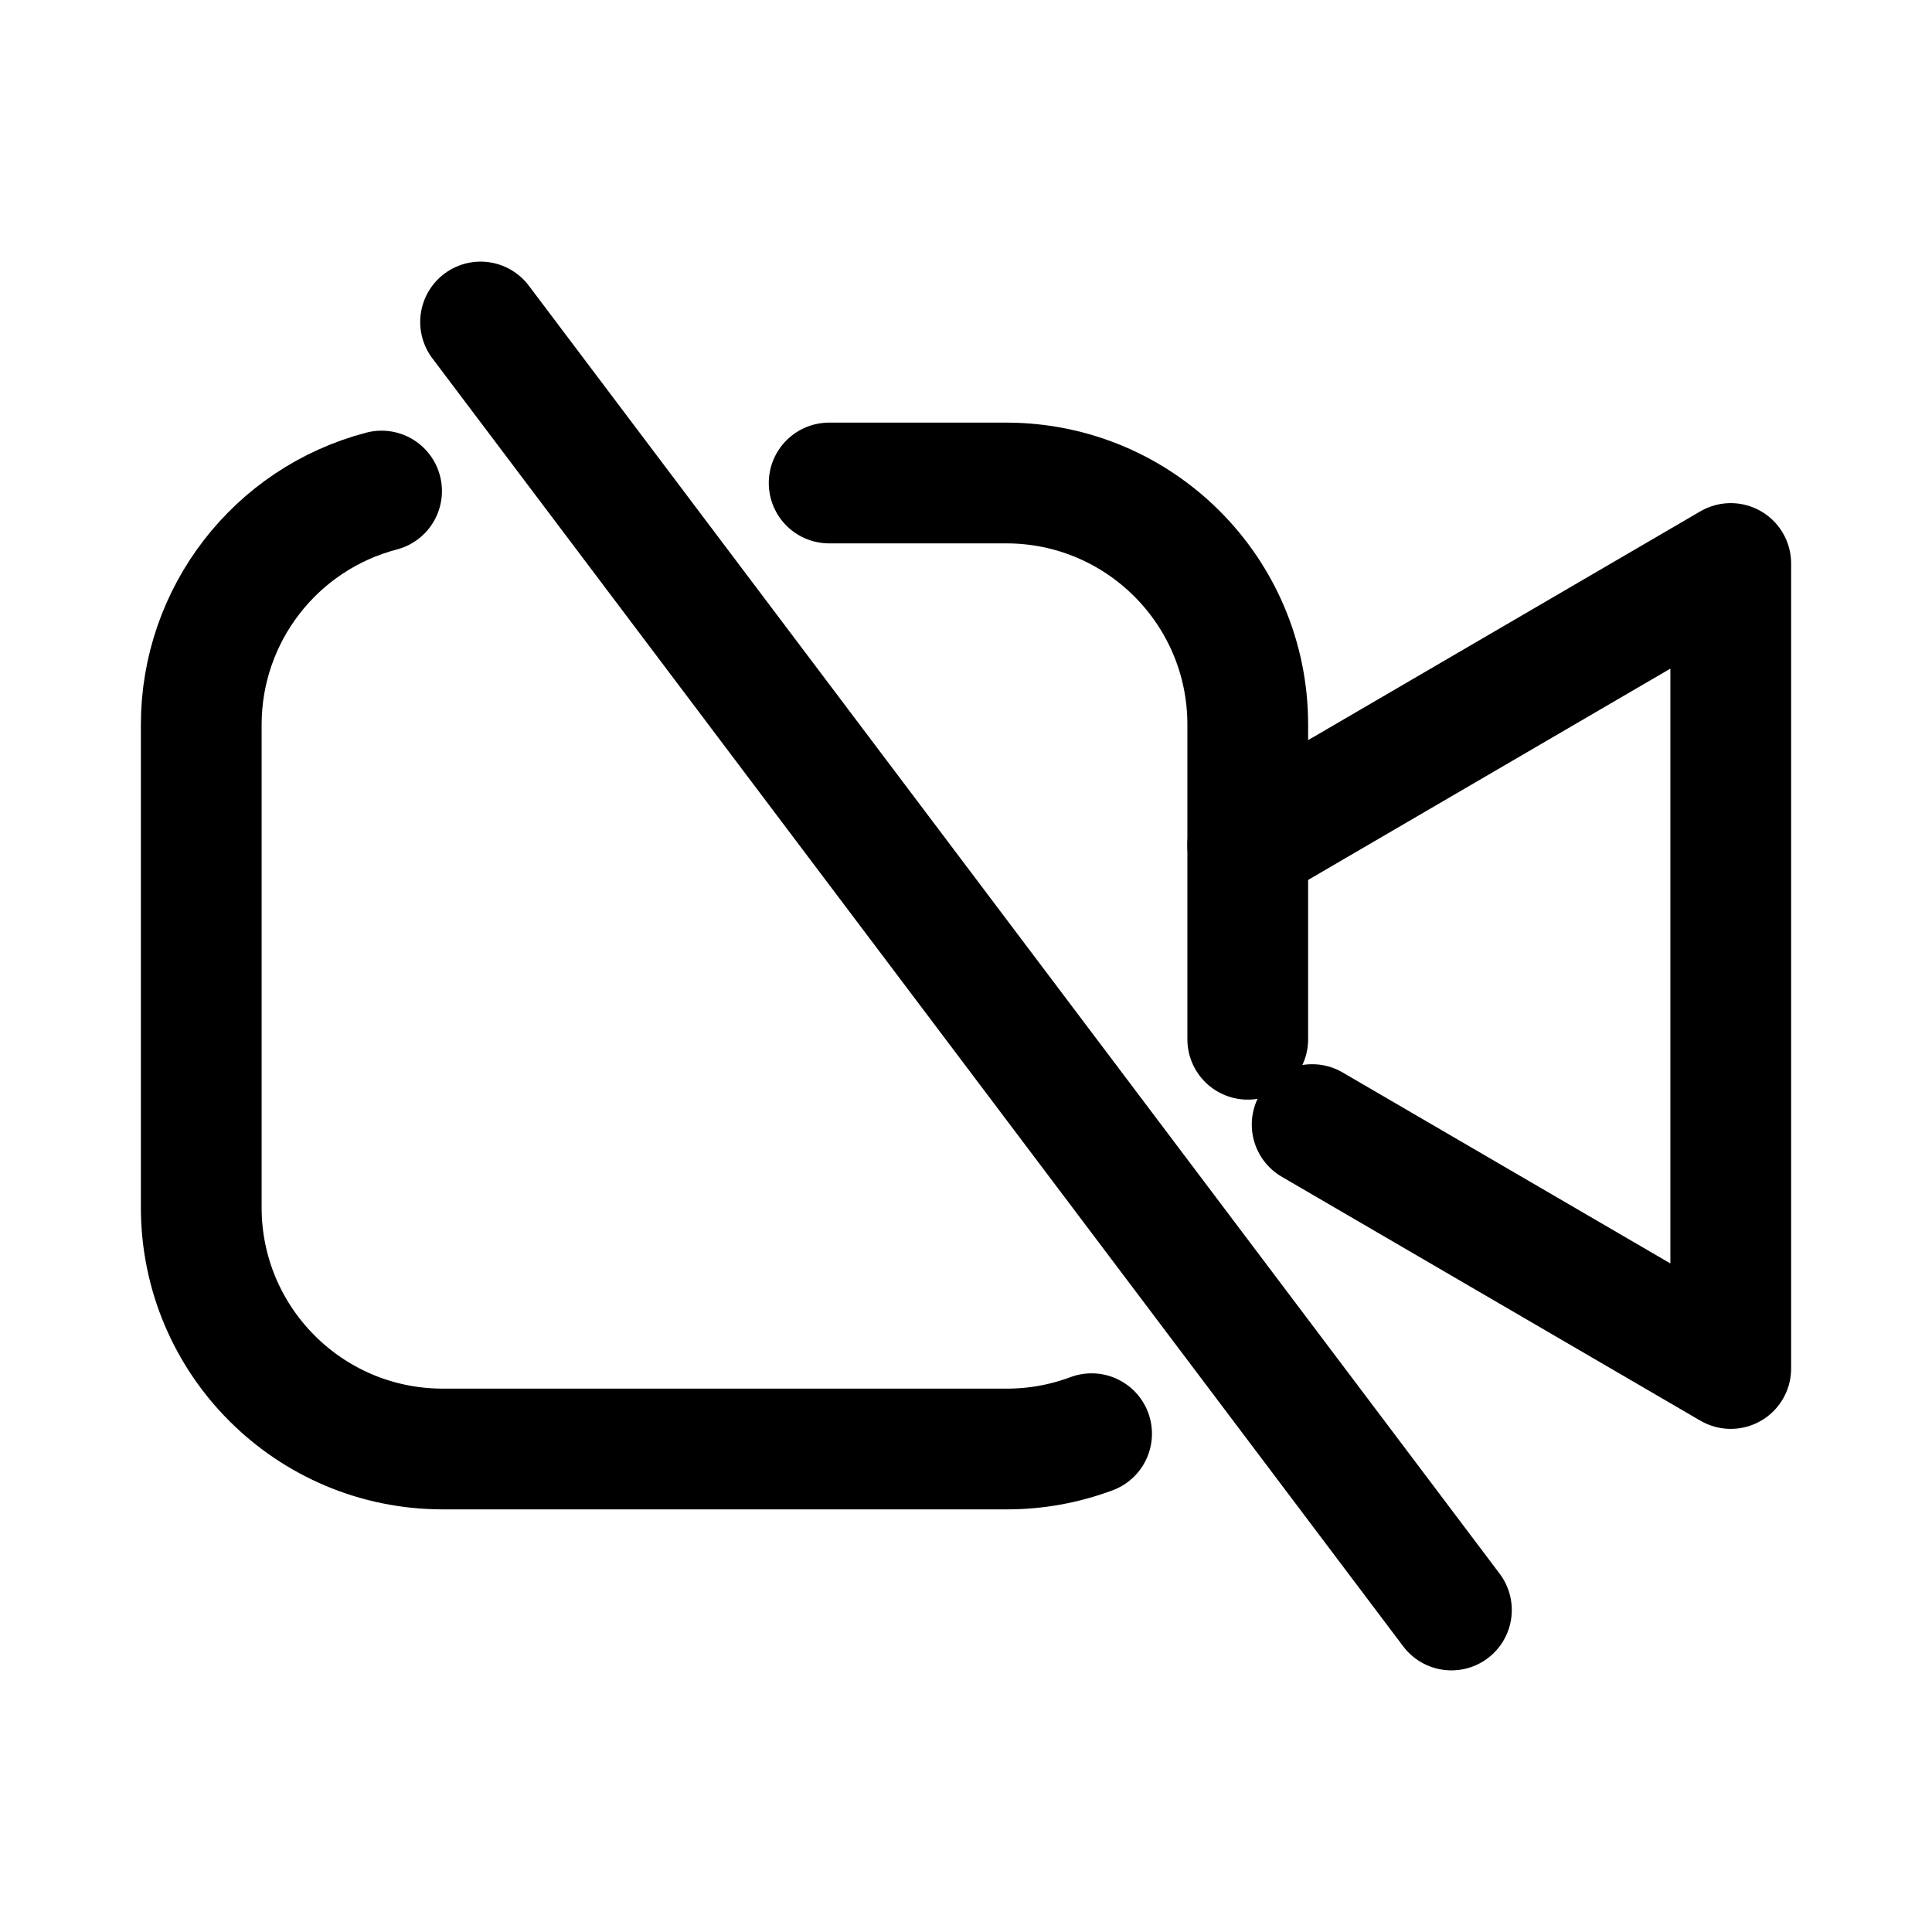
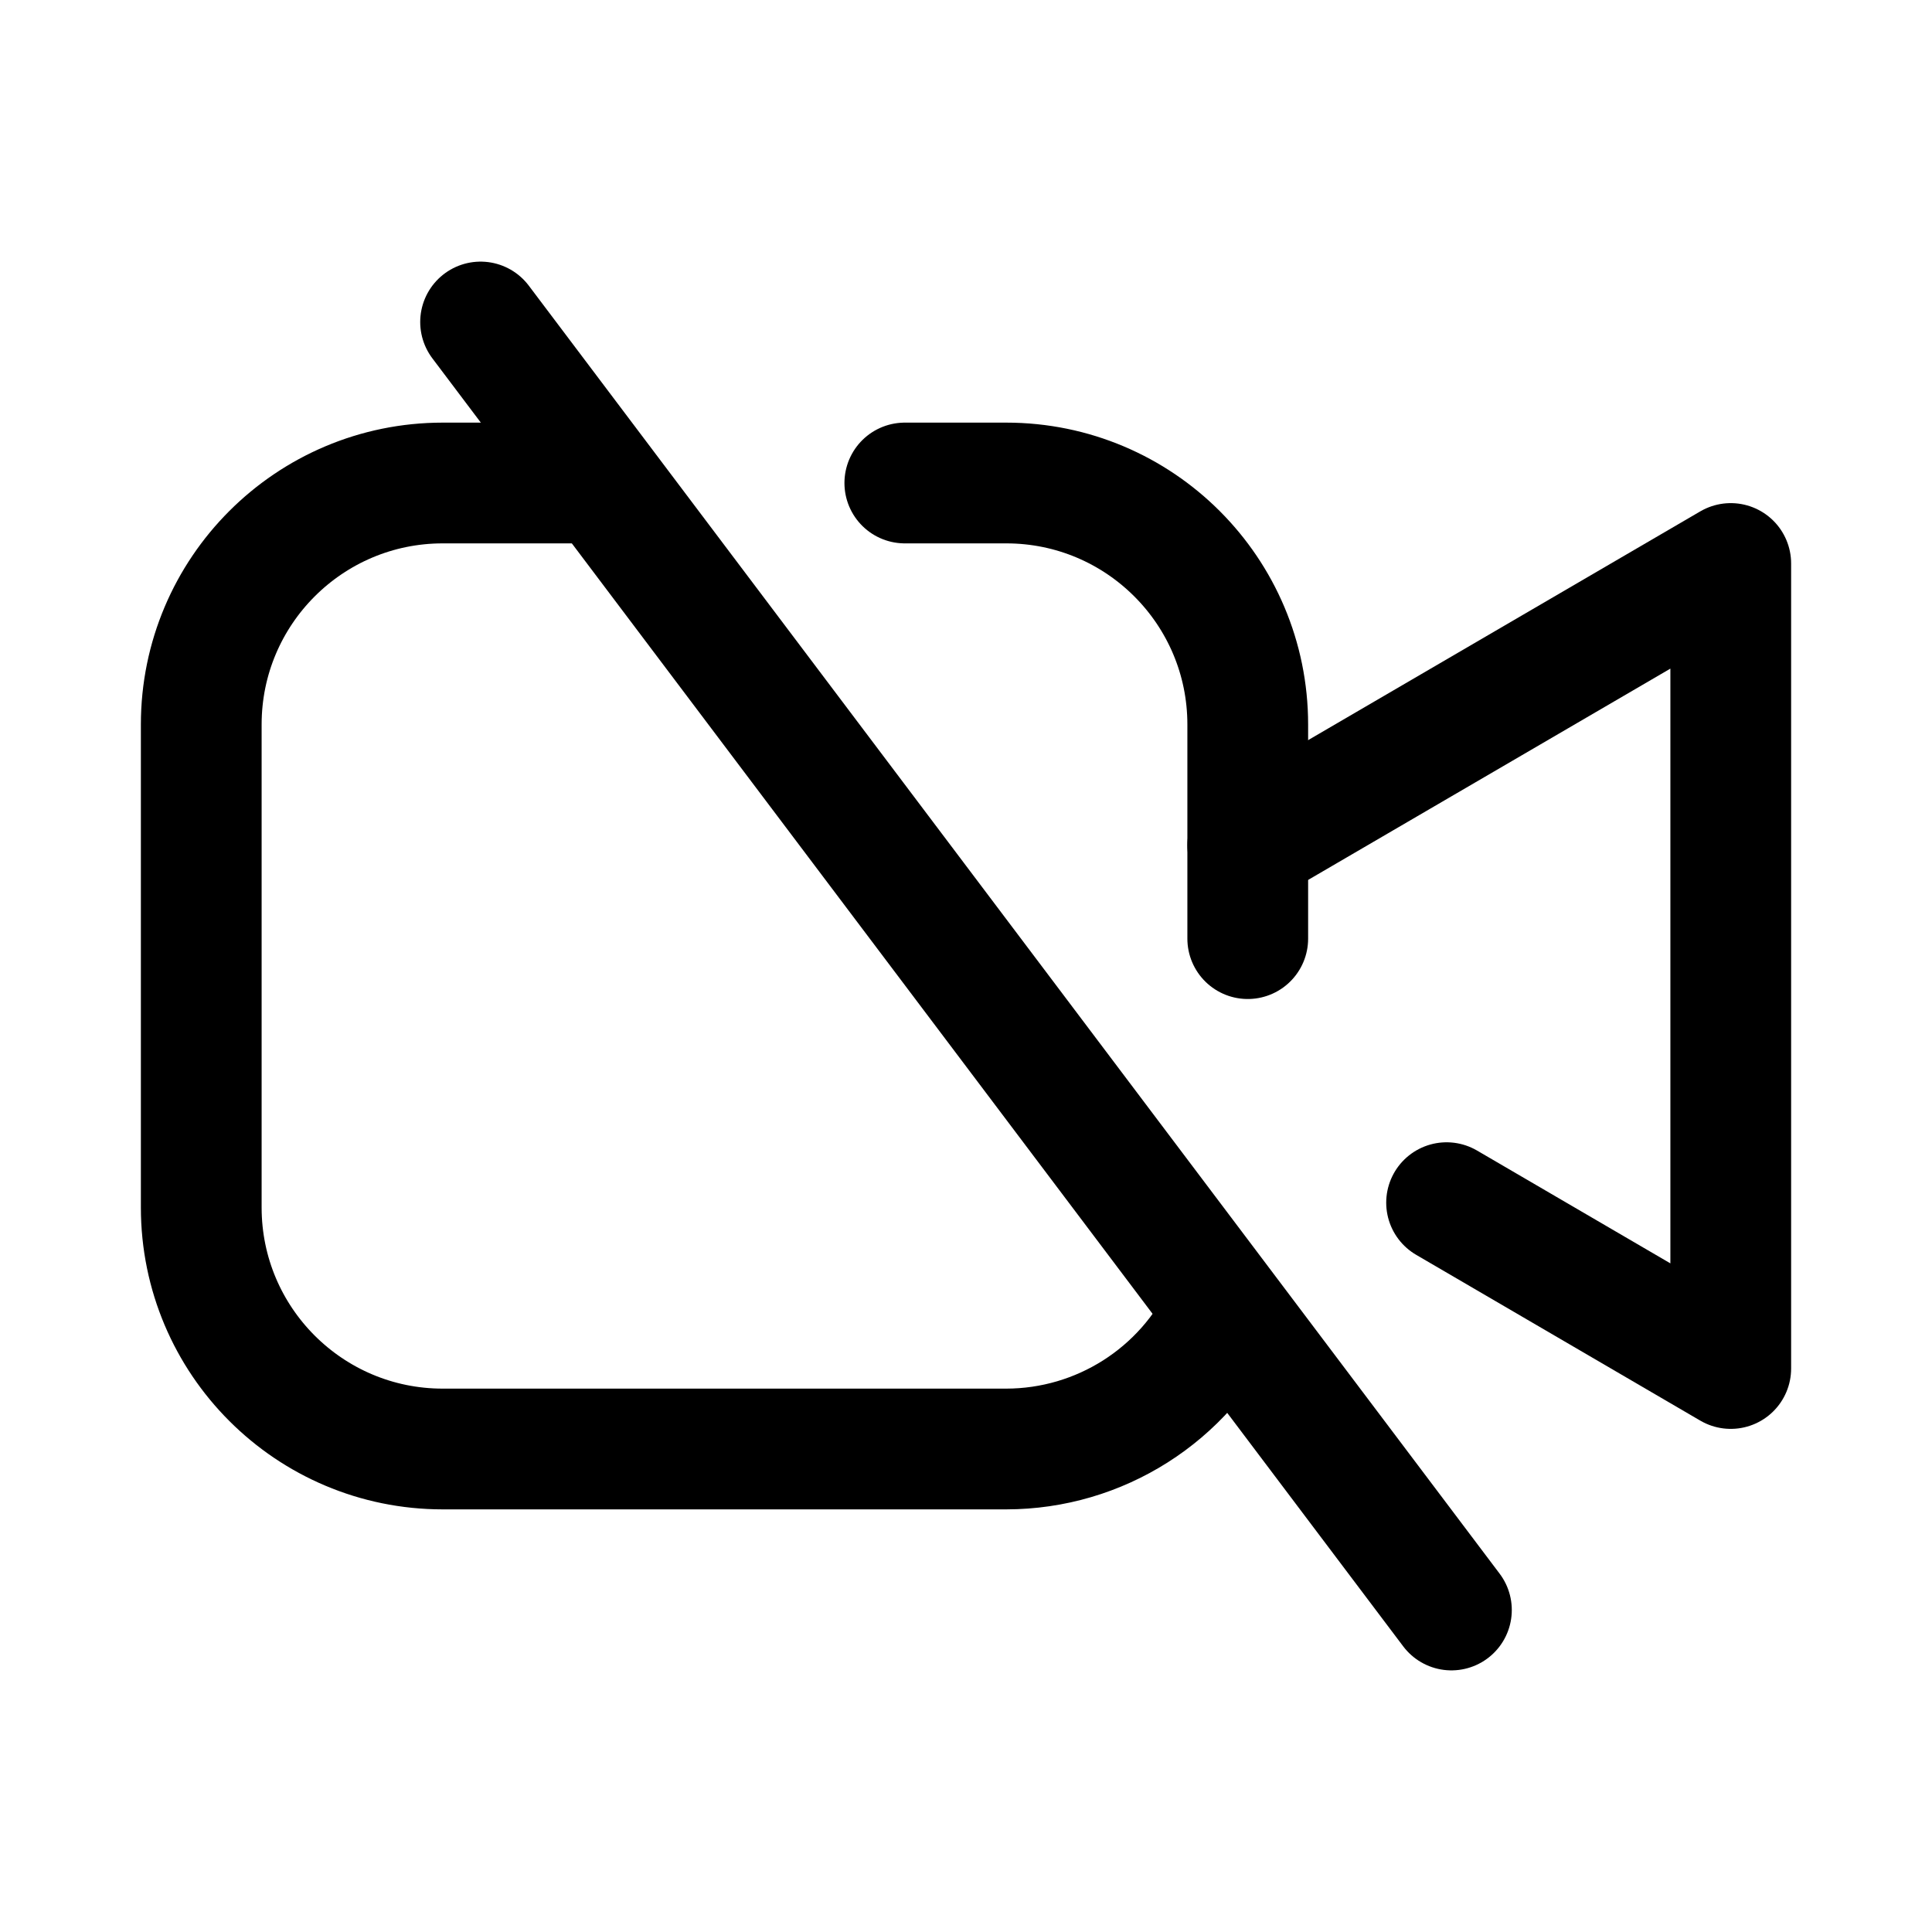
<svg xmlns="http://www.w3.org/2000/svg" viewBox="0 0 24 24" fill="none" stroke="currentColor" stroke-width="1.5" stroke-linecap="round" stroke-linejoin="round">
-   <path d="M10.3 6L12.5 6A3 3 0 0 1 15.5 9L15.5 12.91" />
-   <path d="M13.56 17.81A3 3 0 0 1 12.5 18L5.5 18A3 3 0 0 1 2.5 15L2.5 9A3 3 0 0 1 4.74 6.1" />
-   <path d="M15.5 10.5L21.5 7L21.5 17L16.3 13.97" />
+   <path d="M15.21 16.28A3 3 0 0 1 12.5 18L5.5 18A3 3 0 0 1 2.5 15L2.5 9A3 3 0 0 1 5.5 6L7.47 6" />
+   <path d="M11.24 6L12.5 6A3 3 0 0 1 15.5 9L15.5 11.66" />
+   <path d="M15.5 10.5L21.5 7L21.5 17L17.97 14.94" />
  <path d="M5.97 4L18.03 20" />
</svg>
